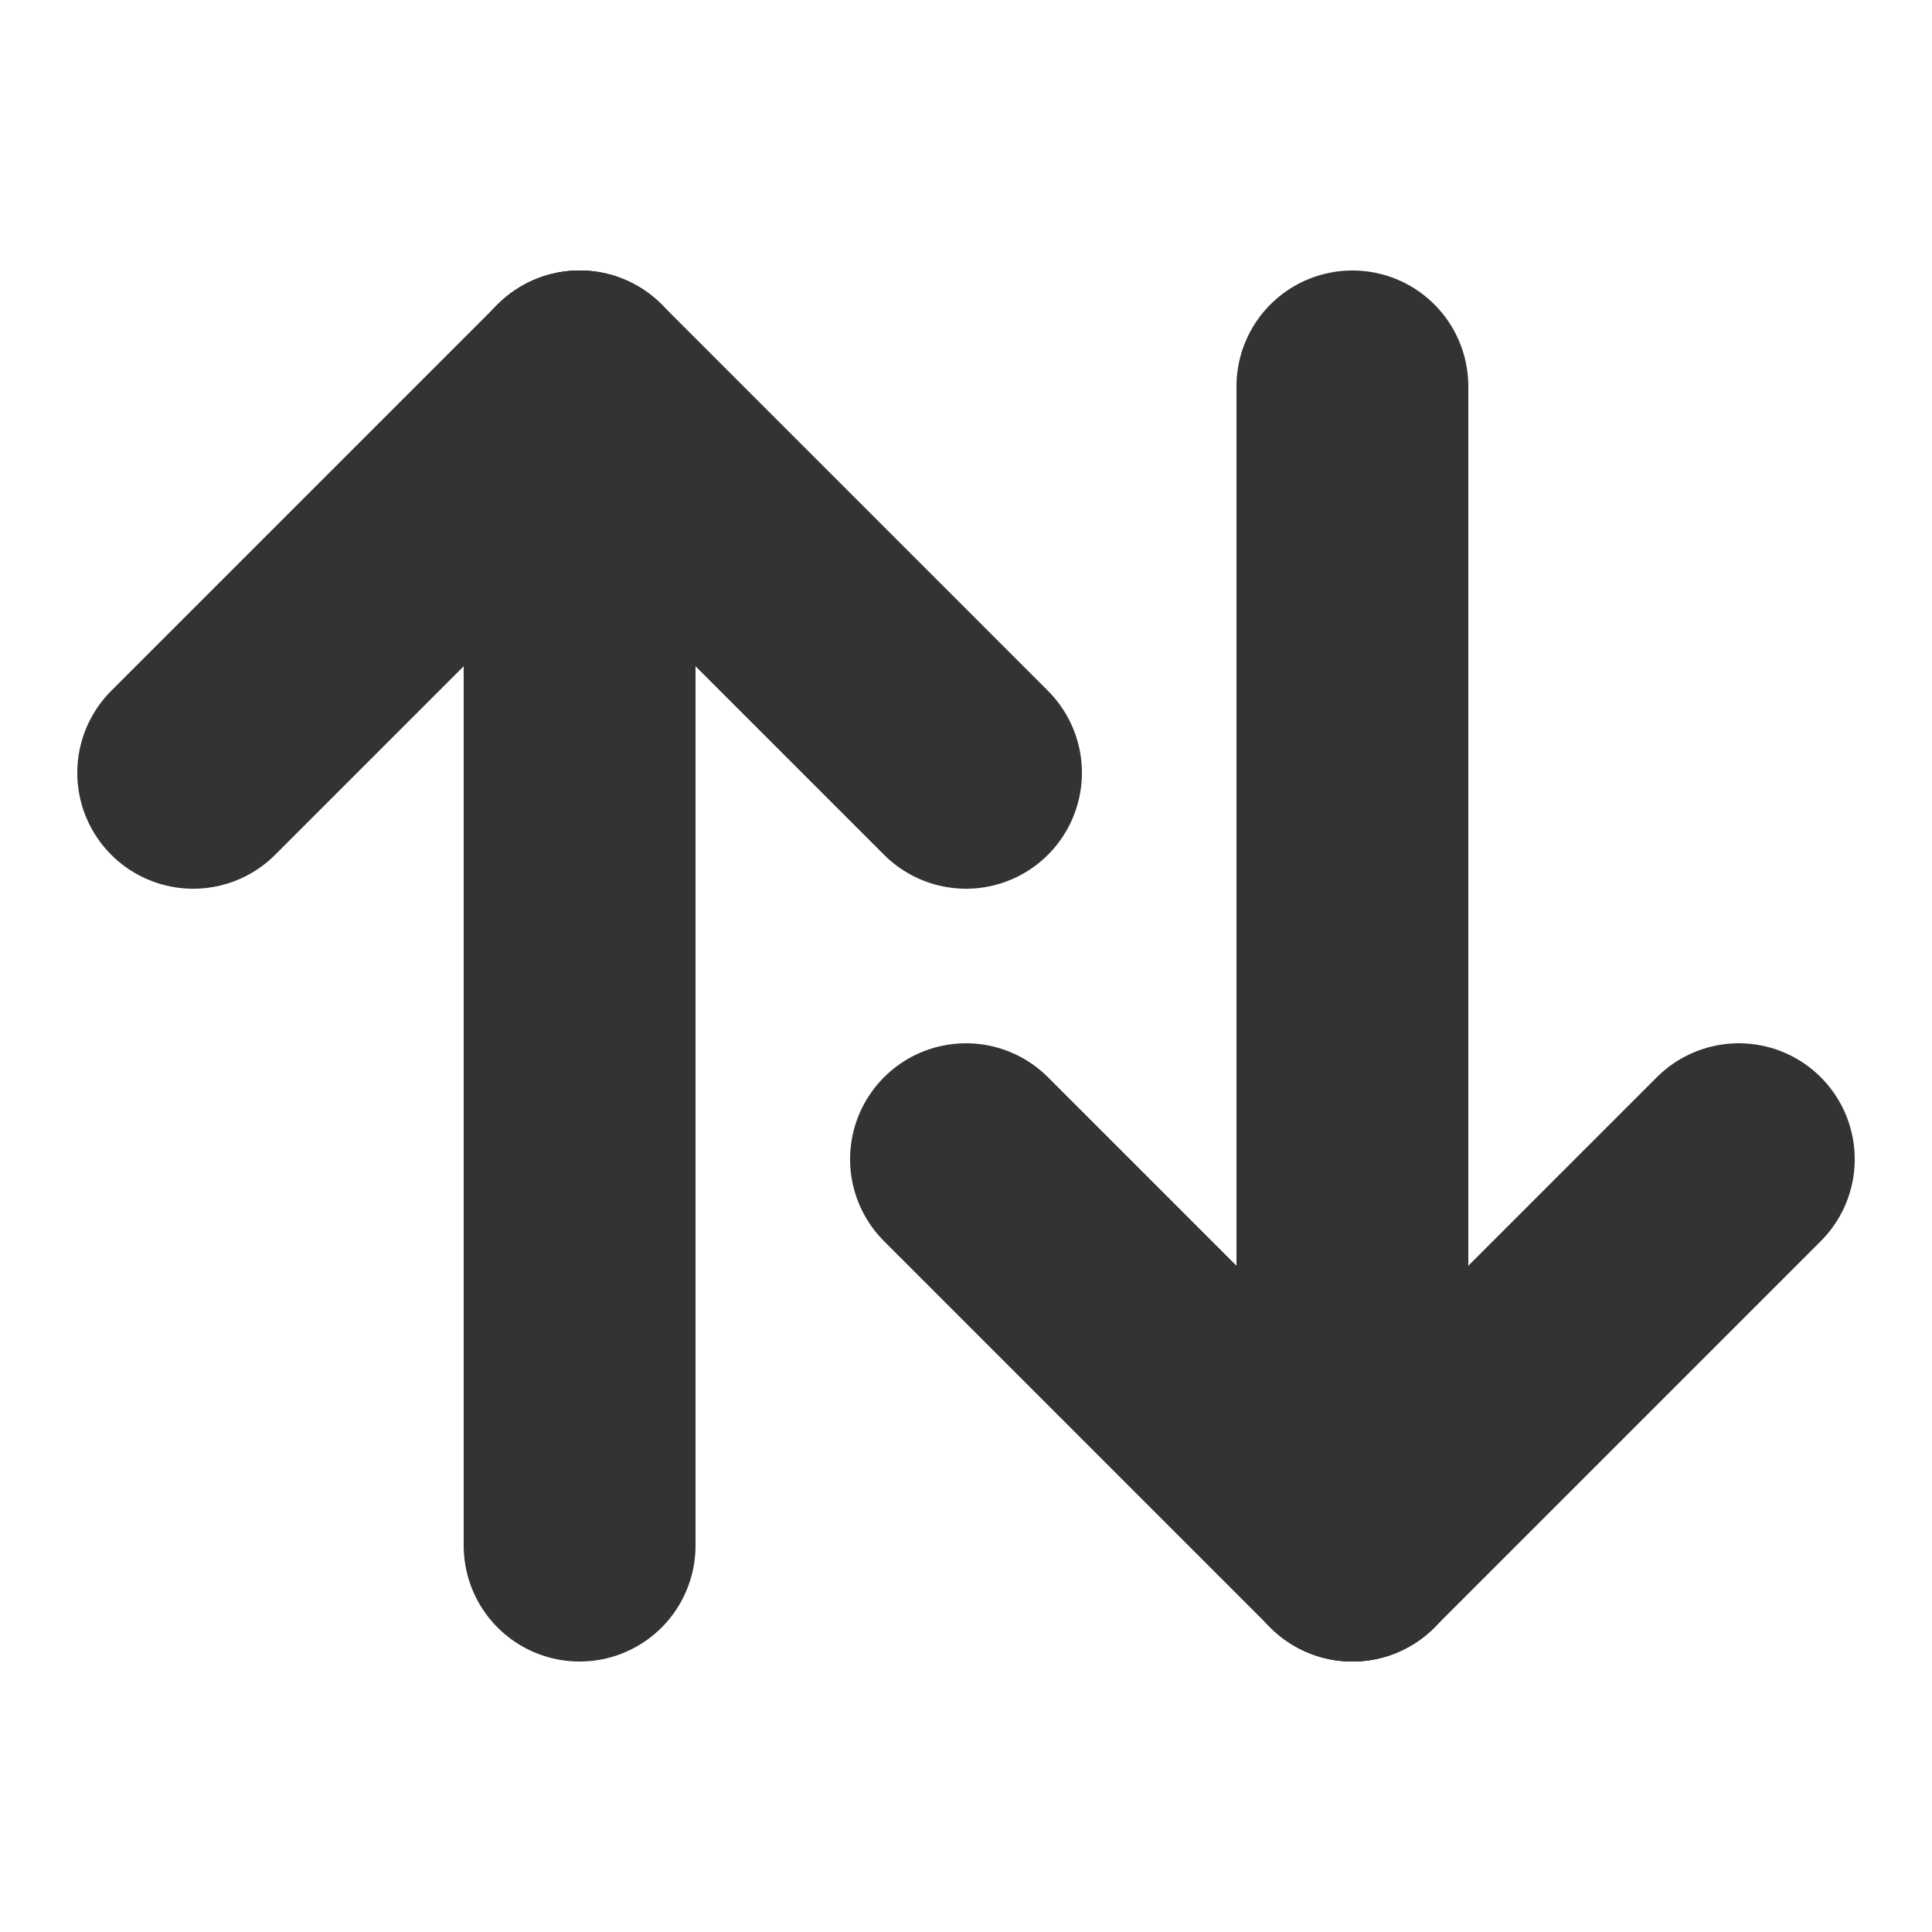
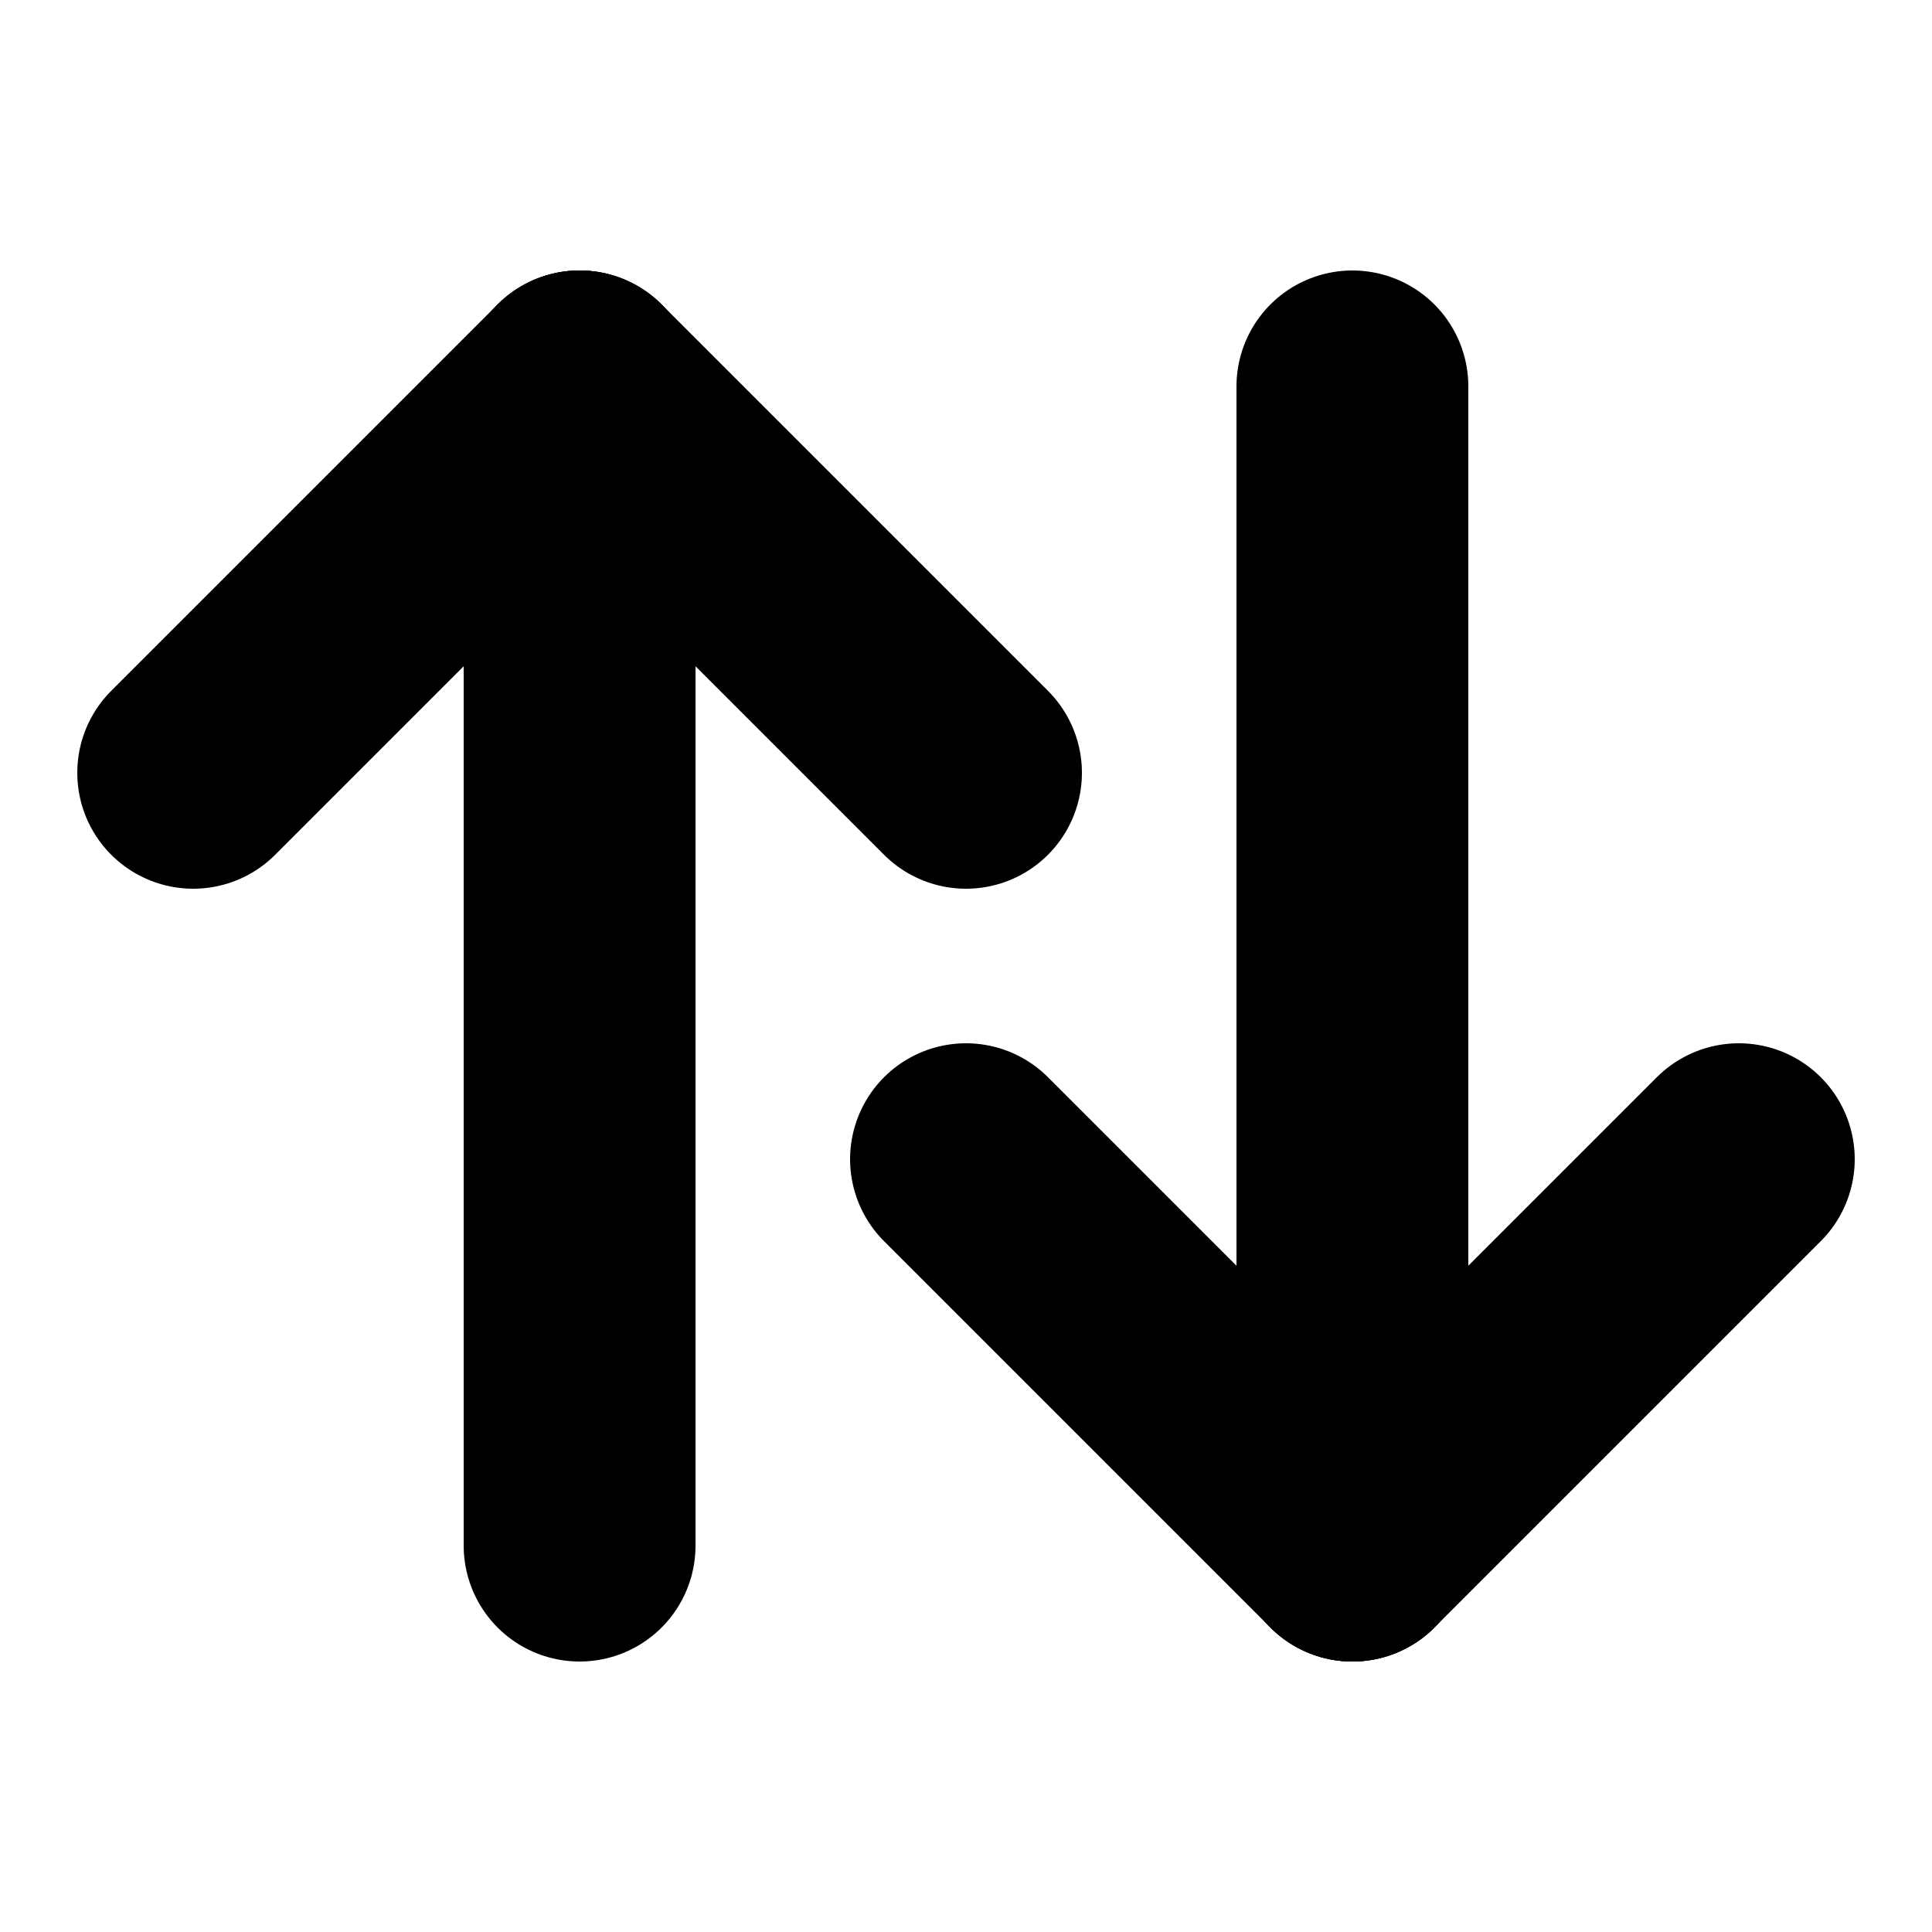
<svg xmlns="http://www.w3.org/2000/svg" width="100" height="100" viewBox="0 0 100 100">
-   <line x1="30" y1="20" x2="30" y2="80" stroke="#333" stroke-width="12" stroke-linecap="round" />
-   <line x1="30" y1="20" x2="10" y2="40" stroke="#333" stroke-width="12" stroke-linecap="round" />
-   <line x1="30" y1="20" x2="50" y2="40" stroke="#333" stroke-width="12" stroke-linecap="round" />
-   <line x1="70" y1="20" x2="70" y2="80" stroke="#333" stroke-width="12" stroke-linecap="round" />
-   <line x1="50" y1="60" x2="70" y2="80" stroke="#333" stroke-width="12" stroke-linecap="round" />
-   <line x1="90" y1="60" x2="70" y2="80" stroke="#333" stroke-width="12" stroke-linecap="round" />
+   <line x1="30" y1="20" x2="30" y2="80" stroke="#000" stroke-width="12" stroke-linecap="round" />
+   <line x1="30" y1="20" x2="10" y2="40" stroke="#000" stroke-width="12" stroke-linecap="round" />
+   <line x1="30" y1="20" x2="50" y2="40" stroke="#000" stroke-width="12" stroke-linecap="round" />
+   <line x1="70" y1="20" x2="70" y2="80" stroke="#000" stroke-width="12" stroke-linecap="round" />
+   <line x1="50" y1="60" x2="70" y2="80" stroke="#000" stroke-width="12" stroke-linecap="round" />
+   <line x1="90" y1="60" x2="70" y2="80" stroke="#000" stroke-width="12" stroke-linecap="round" />
</svg>
